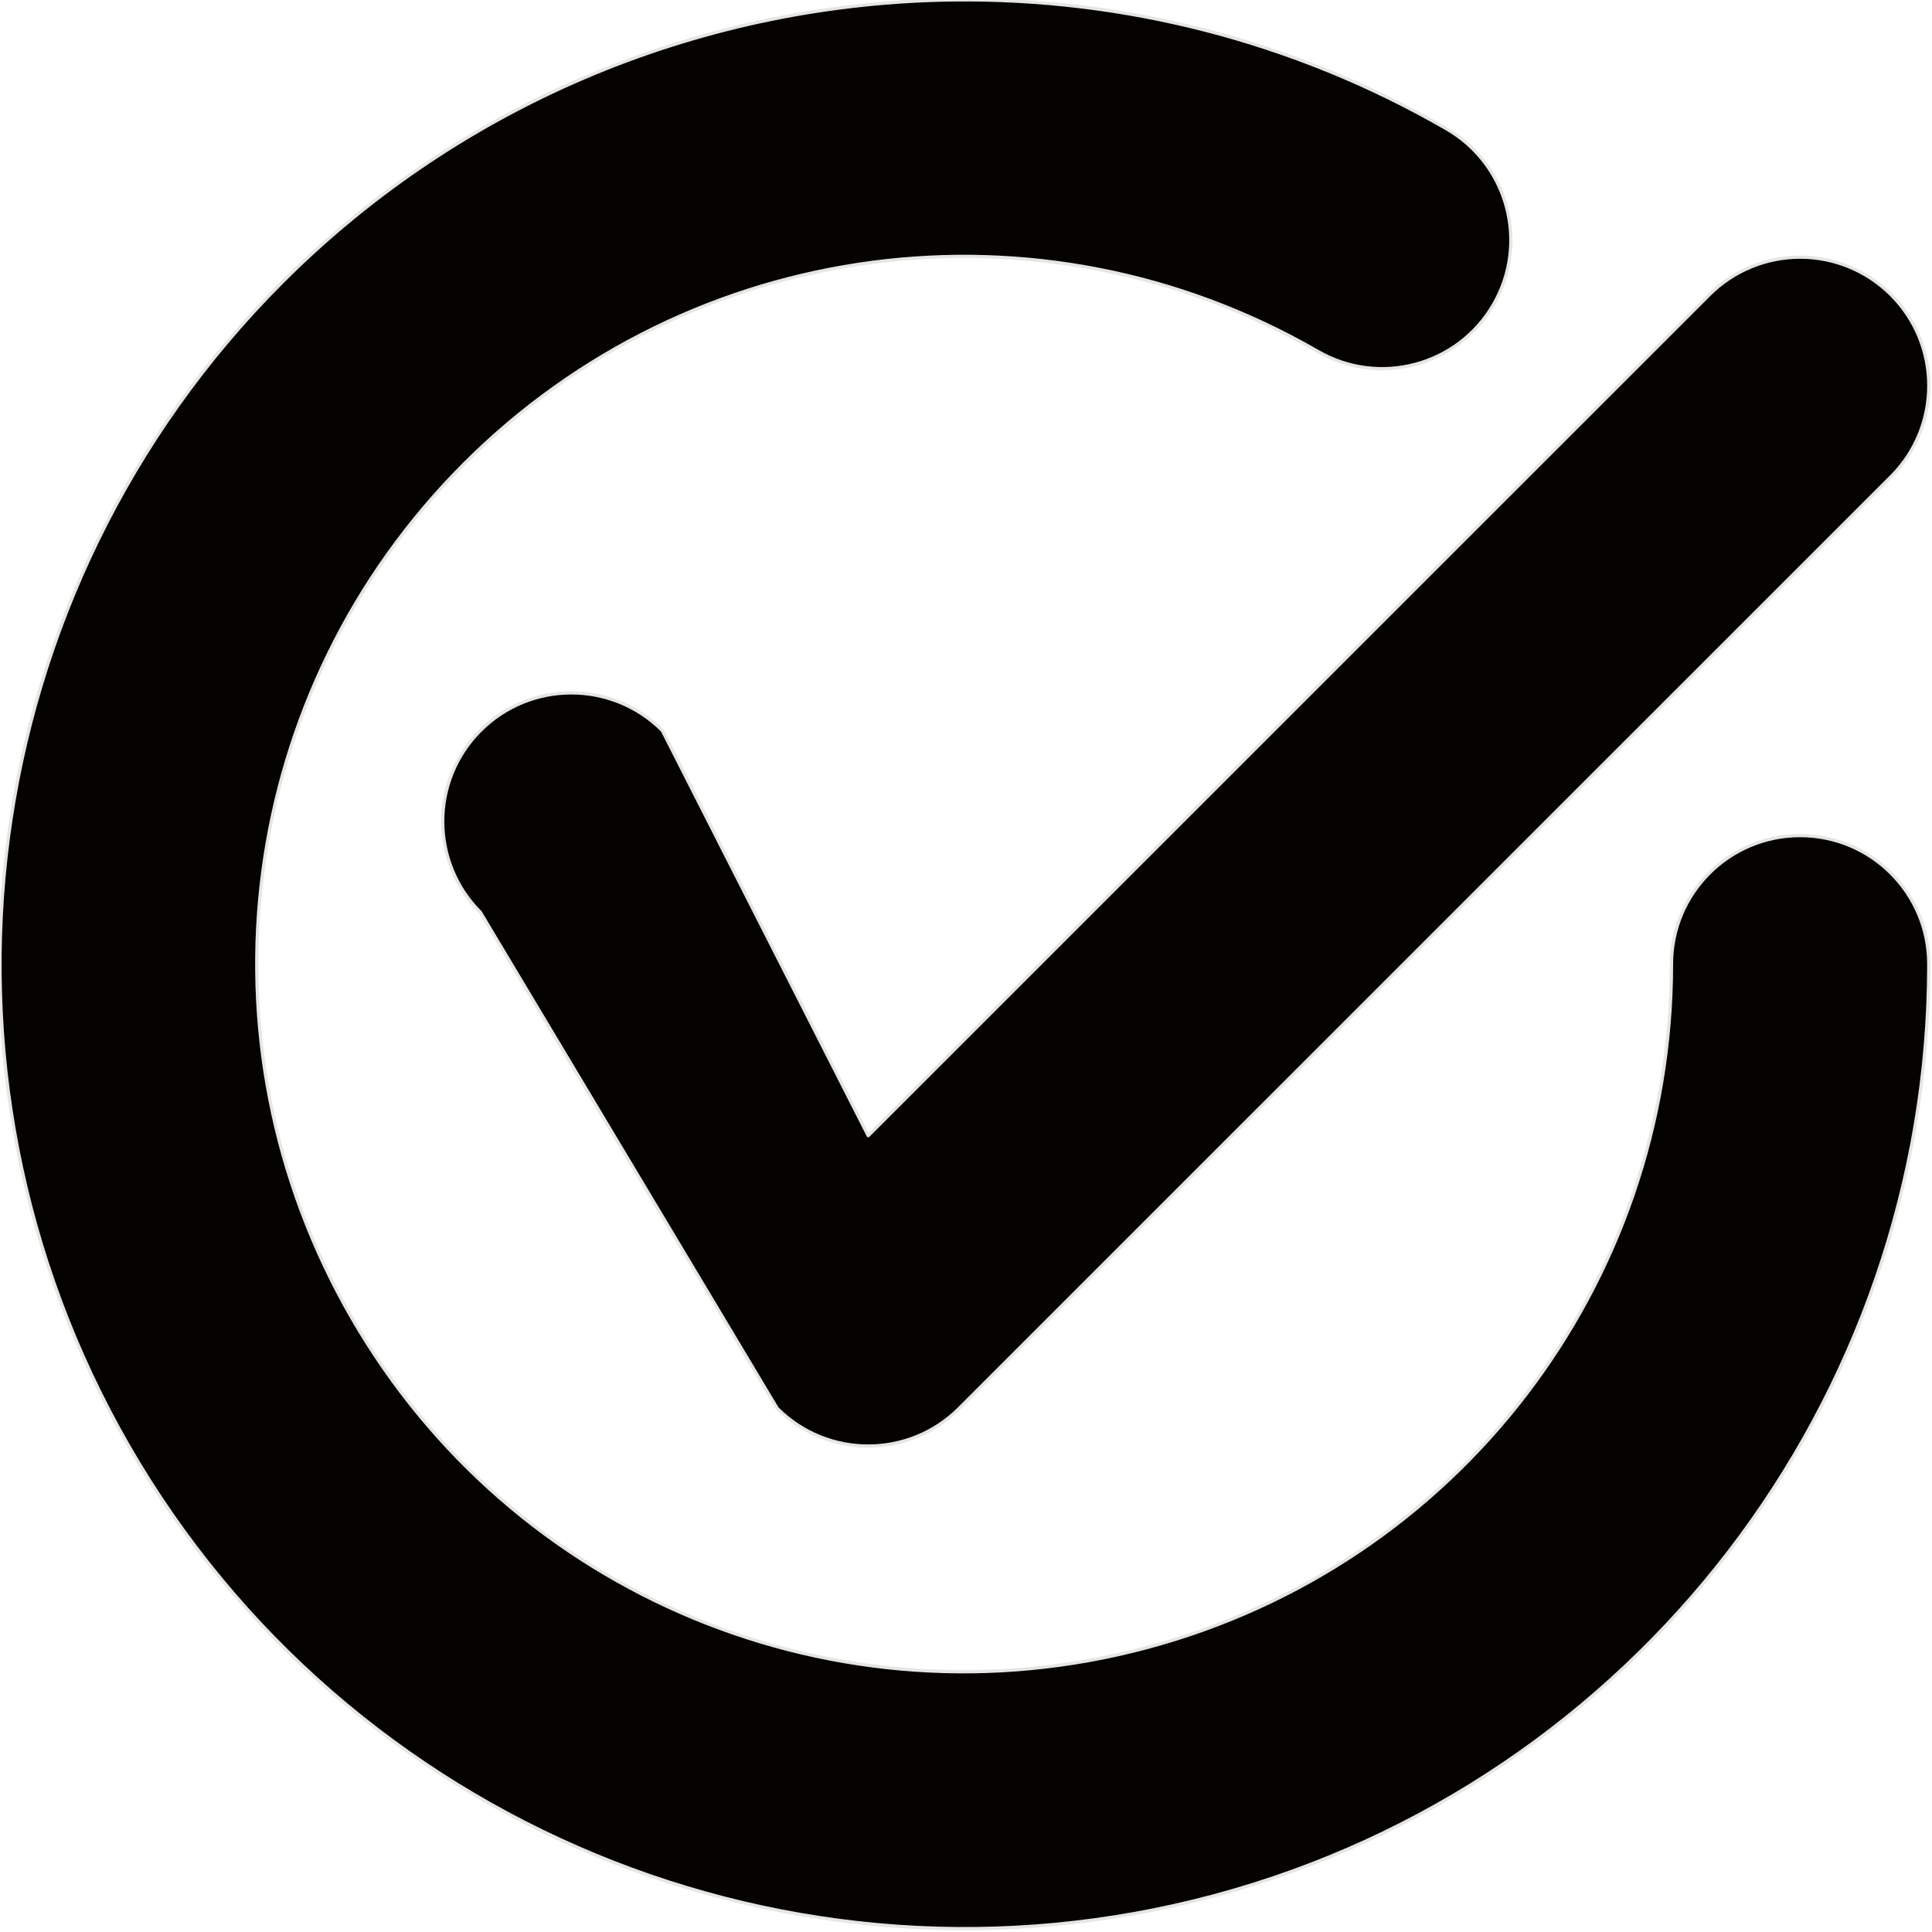
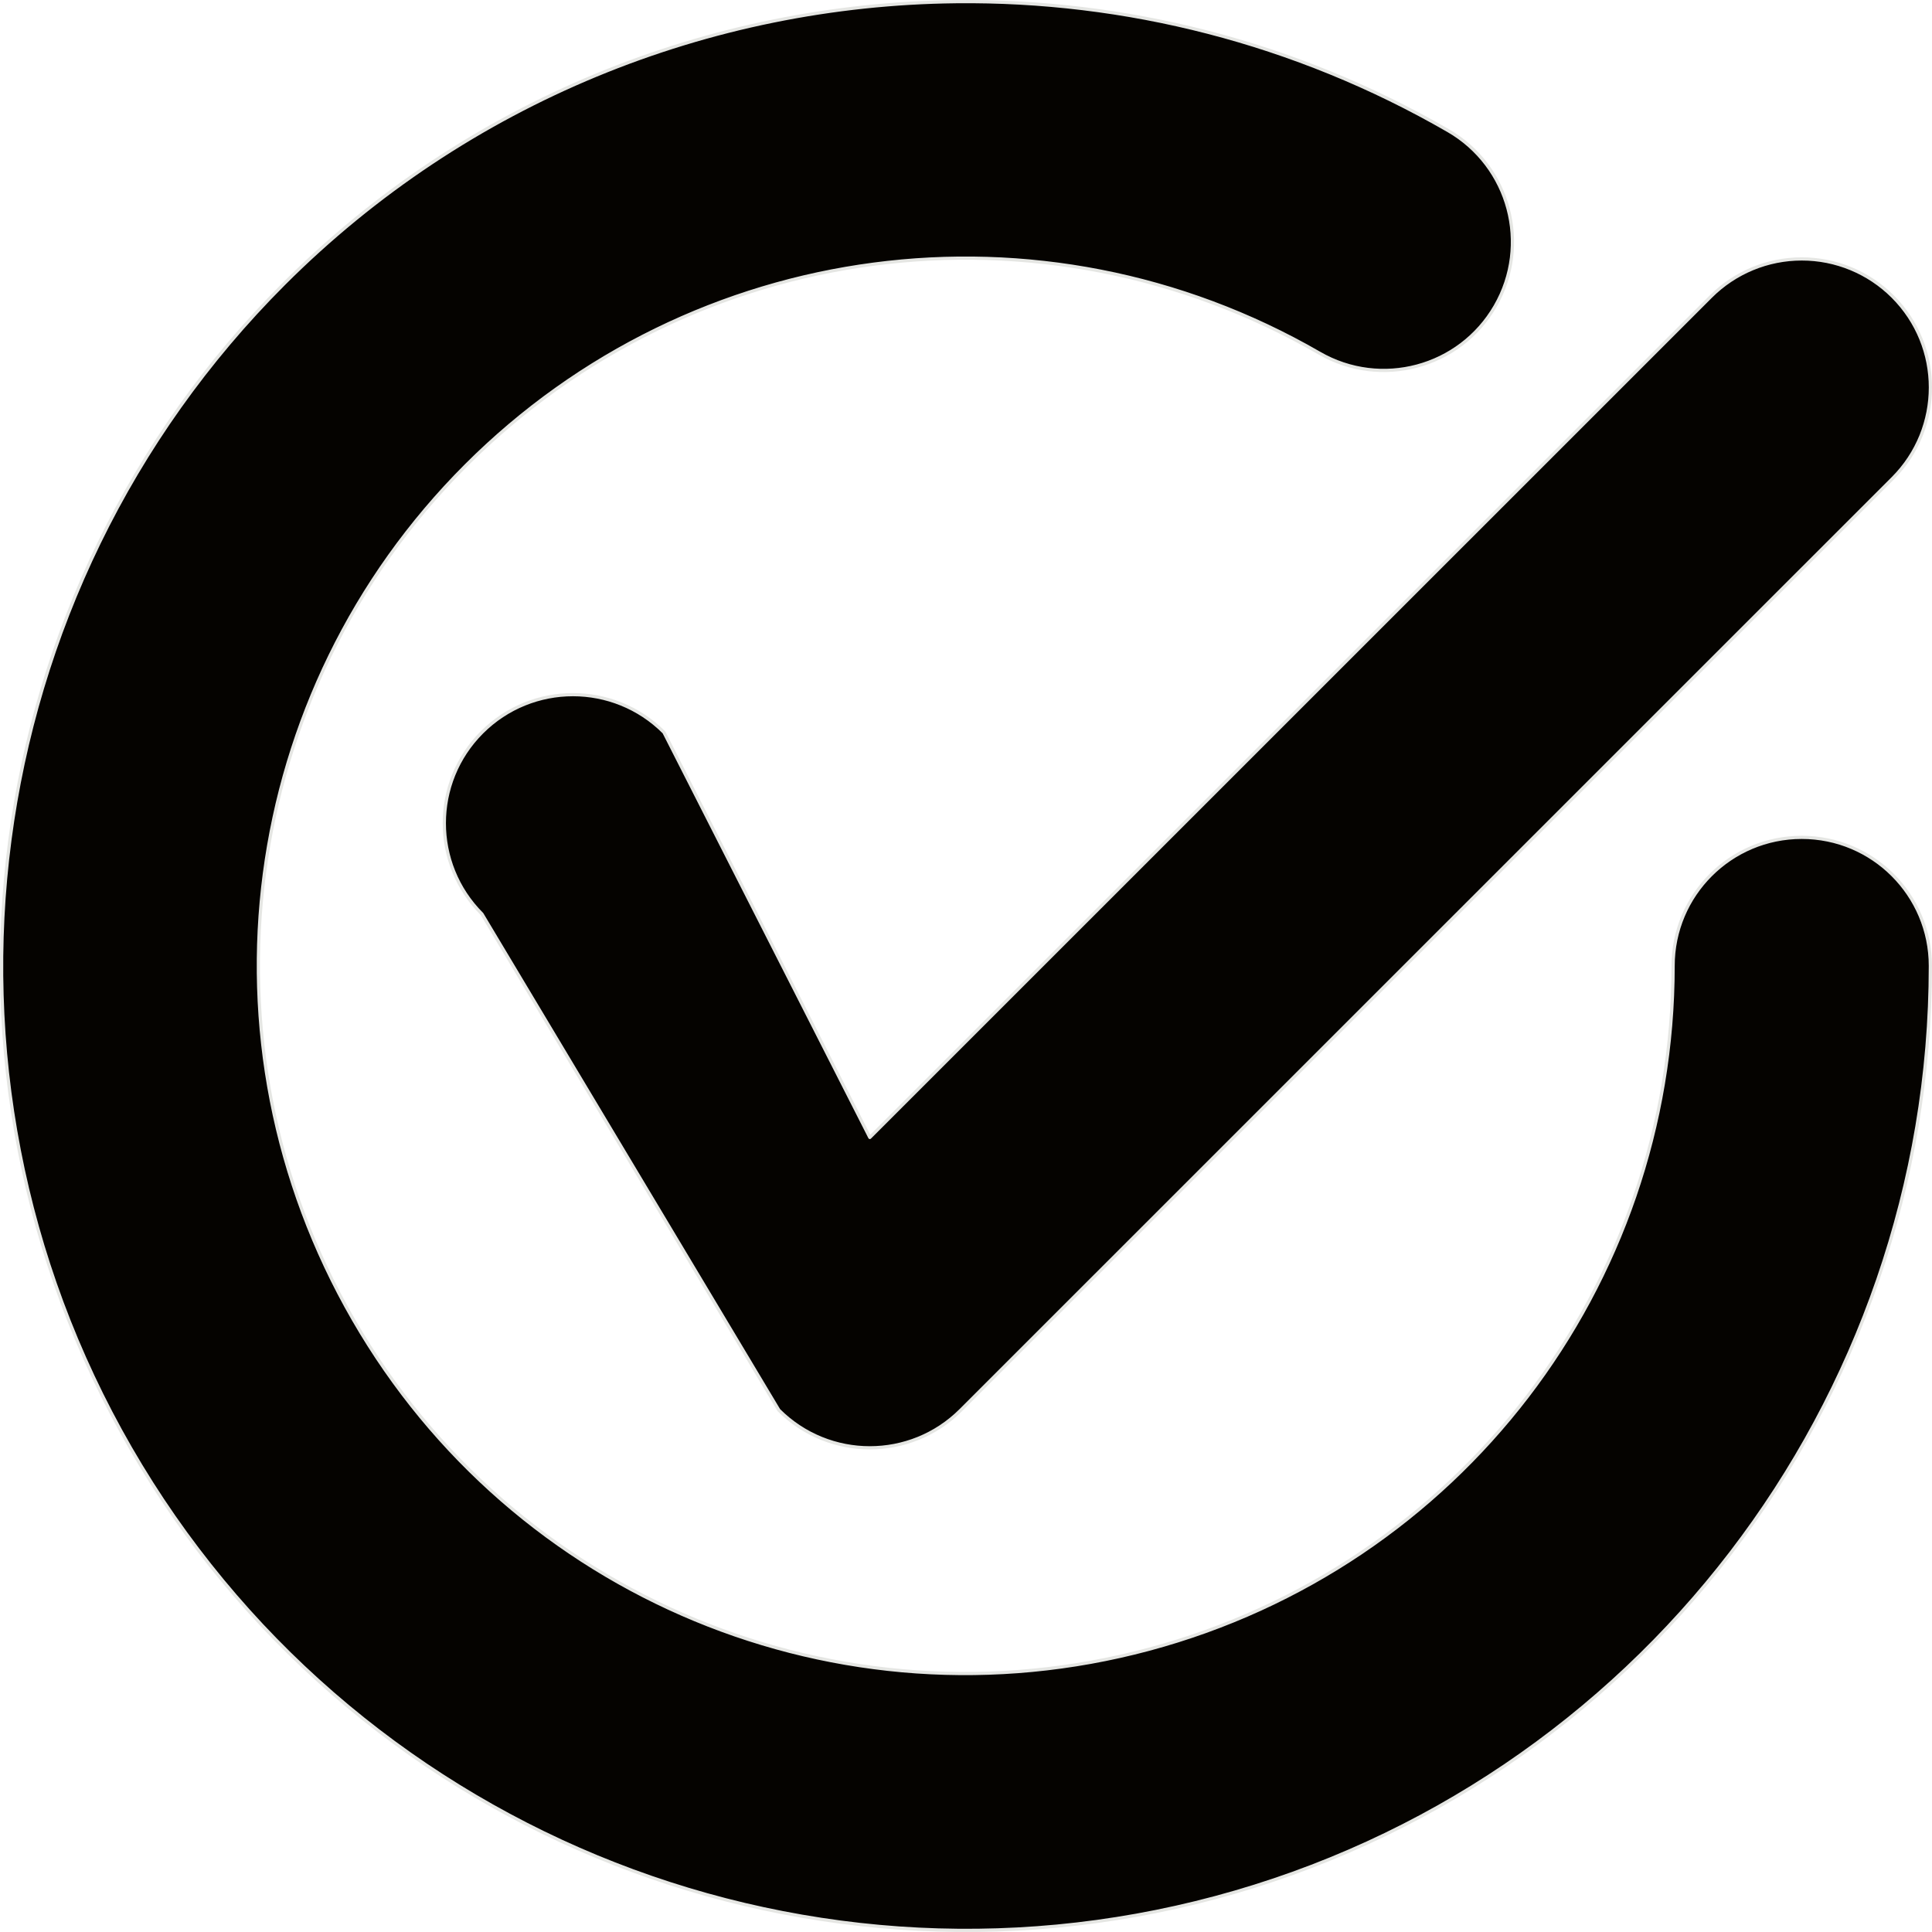
- <svg xmlns="http://www.w3.org/2000/svg" viewBox="0 0 600 600" version="1.1" id="svg9724" width="800px" height="800px" fill="#E5E6E3" stroke="#E5E6E3">
+ <svg xmlns="http://www.w3.org/2000/svg" viewBox="0 0 75 75" version="1.1" id="svg9724" width="100" height="100" fill="#e5e6e3" stroke="#e5e6e3">
  <defs id="defs15" />
-   <g id="SVGRepo_bgCarrier" stroke-width="0" />
-   <g id="SVGRepo_tracerCarrier" stroke-linecap="round" stroke-linejoin="round" stroke="#CCCCCC" stroke-width="13.2" />
-   <g transform="matrix(0.9983215,0,0,0.9981818,-0.00134837,-0.00143673)" id="SVGRepo_iconCarrier" style="fill:#050300;fill-opacity:1;stroke-width:0.999;stroke-miterlimit:4;stroke-dasharray:none">
+   <g transform="translate(0.5000326,0.5478564)" id="SVGRepo_bgCarrier" stroke-width="0" />
+   <g transform="translate(0.5000326,0.5478564)" id="SVGRepo_tracerCarrier" stroke-linecap="round" stroke-linejoin="round" stroke="#cccccc" stroke-width="13.2" />
+   <g transform="matrix(0.1247902,0,0,0.1247727,0.06233552,0.06830245)" id="SVGRepo_iconCarrier" style="fill:#050300;fill-opacity:1;stroke-width:0.999;stroke-miterlimit:4;stroke-dasharray:none">
    <defs id="defs9728" />
    <g id="g10449" transform="matrix(0.9517321,0,0,0.9511579,13.90117,12.16879)" style="fill:#050300;fill-opacity:1;stroke-width:1.05;stroke-miterlimit:4;stroke-dasharray:none">
      <g id="path10026" transform="matrix(1.380755,0,0,1.270089,273.6001,263.9977)" style="fill:#050300;fill-opacity:1;stroke-width:0.793;stroke-miterlimit:4;stroke-dasharray:none" />
      <g id="g11314" transform="matrix(1.50923,0,0,1.395555,36.77405,-9.450393)" style="fill:#050300;fill-opacity:1;stroke-width:0.723;stroke-miterlimit:4;stroke-dasharray:none" />
      <path id="path501" style="color:#000000;fill:#050300;fill-opacity:1;stroke-width:1.05;stroke-linecap:round;stroke-linejoin:round;stroke-miterlimit:4;stroke-dasharray:none" d="m 573.781,71.326 c -11.15,0.004 -21.841,4.437 -29.723,12.324 L 269.178,358.697 201.88,226.174 c -16.413,-16.423 -43.032,-16.431 -59.455,-0.018 -16.423,16.413 -16.431,43.032 -0.018,59.455 l 97.034,162.277 c 16.421,16.427 43.052,16.427 59.473,0 L 603.531,143.088 c 16.414,-16.423 16.407,-43.044 -0.018,-59.457 -7.887,-7.882 -18.582,-12.308 -29.732,-12.305 z M 297.416,-12.826 C 216.907,-11.966 137.457,19.625 77.641,79.496 -23.103,180.331 -43.683,336.824 27.547,460.311 98.777,583.797 244.534,644.236 382.174,607.322 519.814,570.408 615.824,445.151 615.824,302.574 c -1.6e-4,-23.219 -18.822,-42.041 -42.041,-42.041 -23.219,-9.2e-4 -42.043,18.822 -42.043,42.041 0,104.961 -70.101,196.382 -171.348,223.535 C 259.146,553.263 152.807,509.186 100.381,418.299 47.954,327.411 62.99,213.126 137.123,138.926 211.256,64.725 325.359,49.693 416.143,102.154 c 20.104,11.617 45.819,4.737 57.436,-15.367 C 485.194,66.684 478.315,40.971 458.213,29.354 408.083,0.385 352.501,-13.415 297.416,-12.826 Z" />
    </g>
  </g>
</svg>
